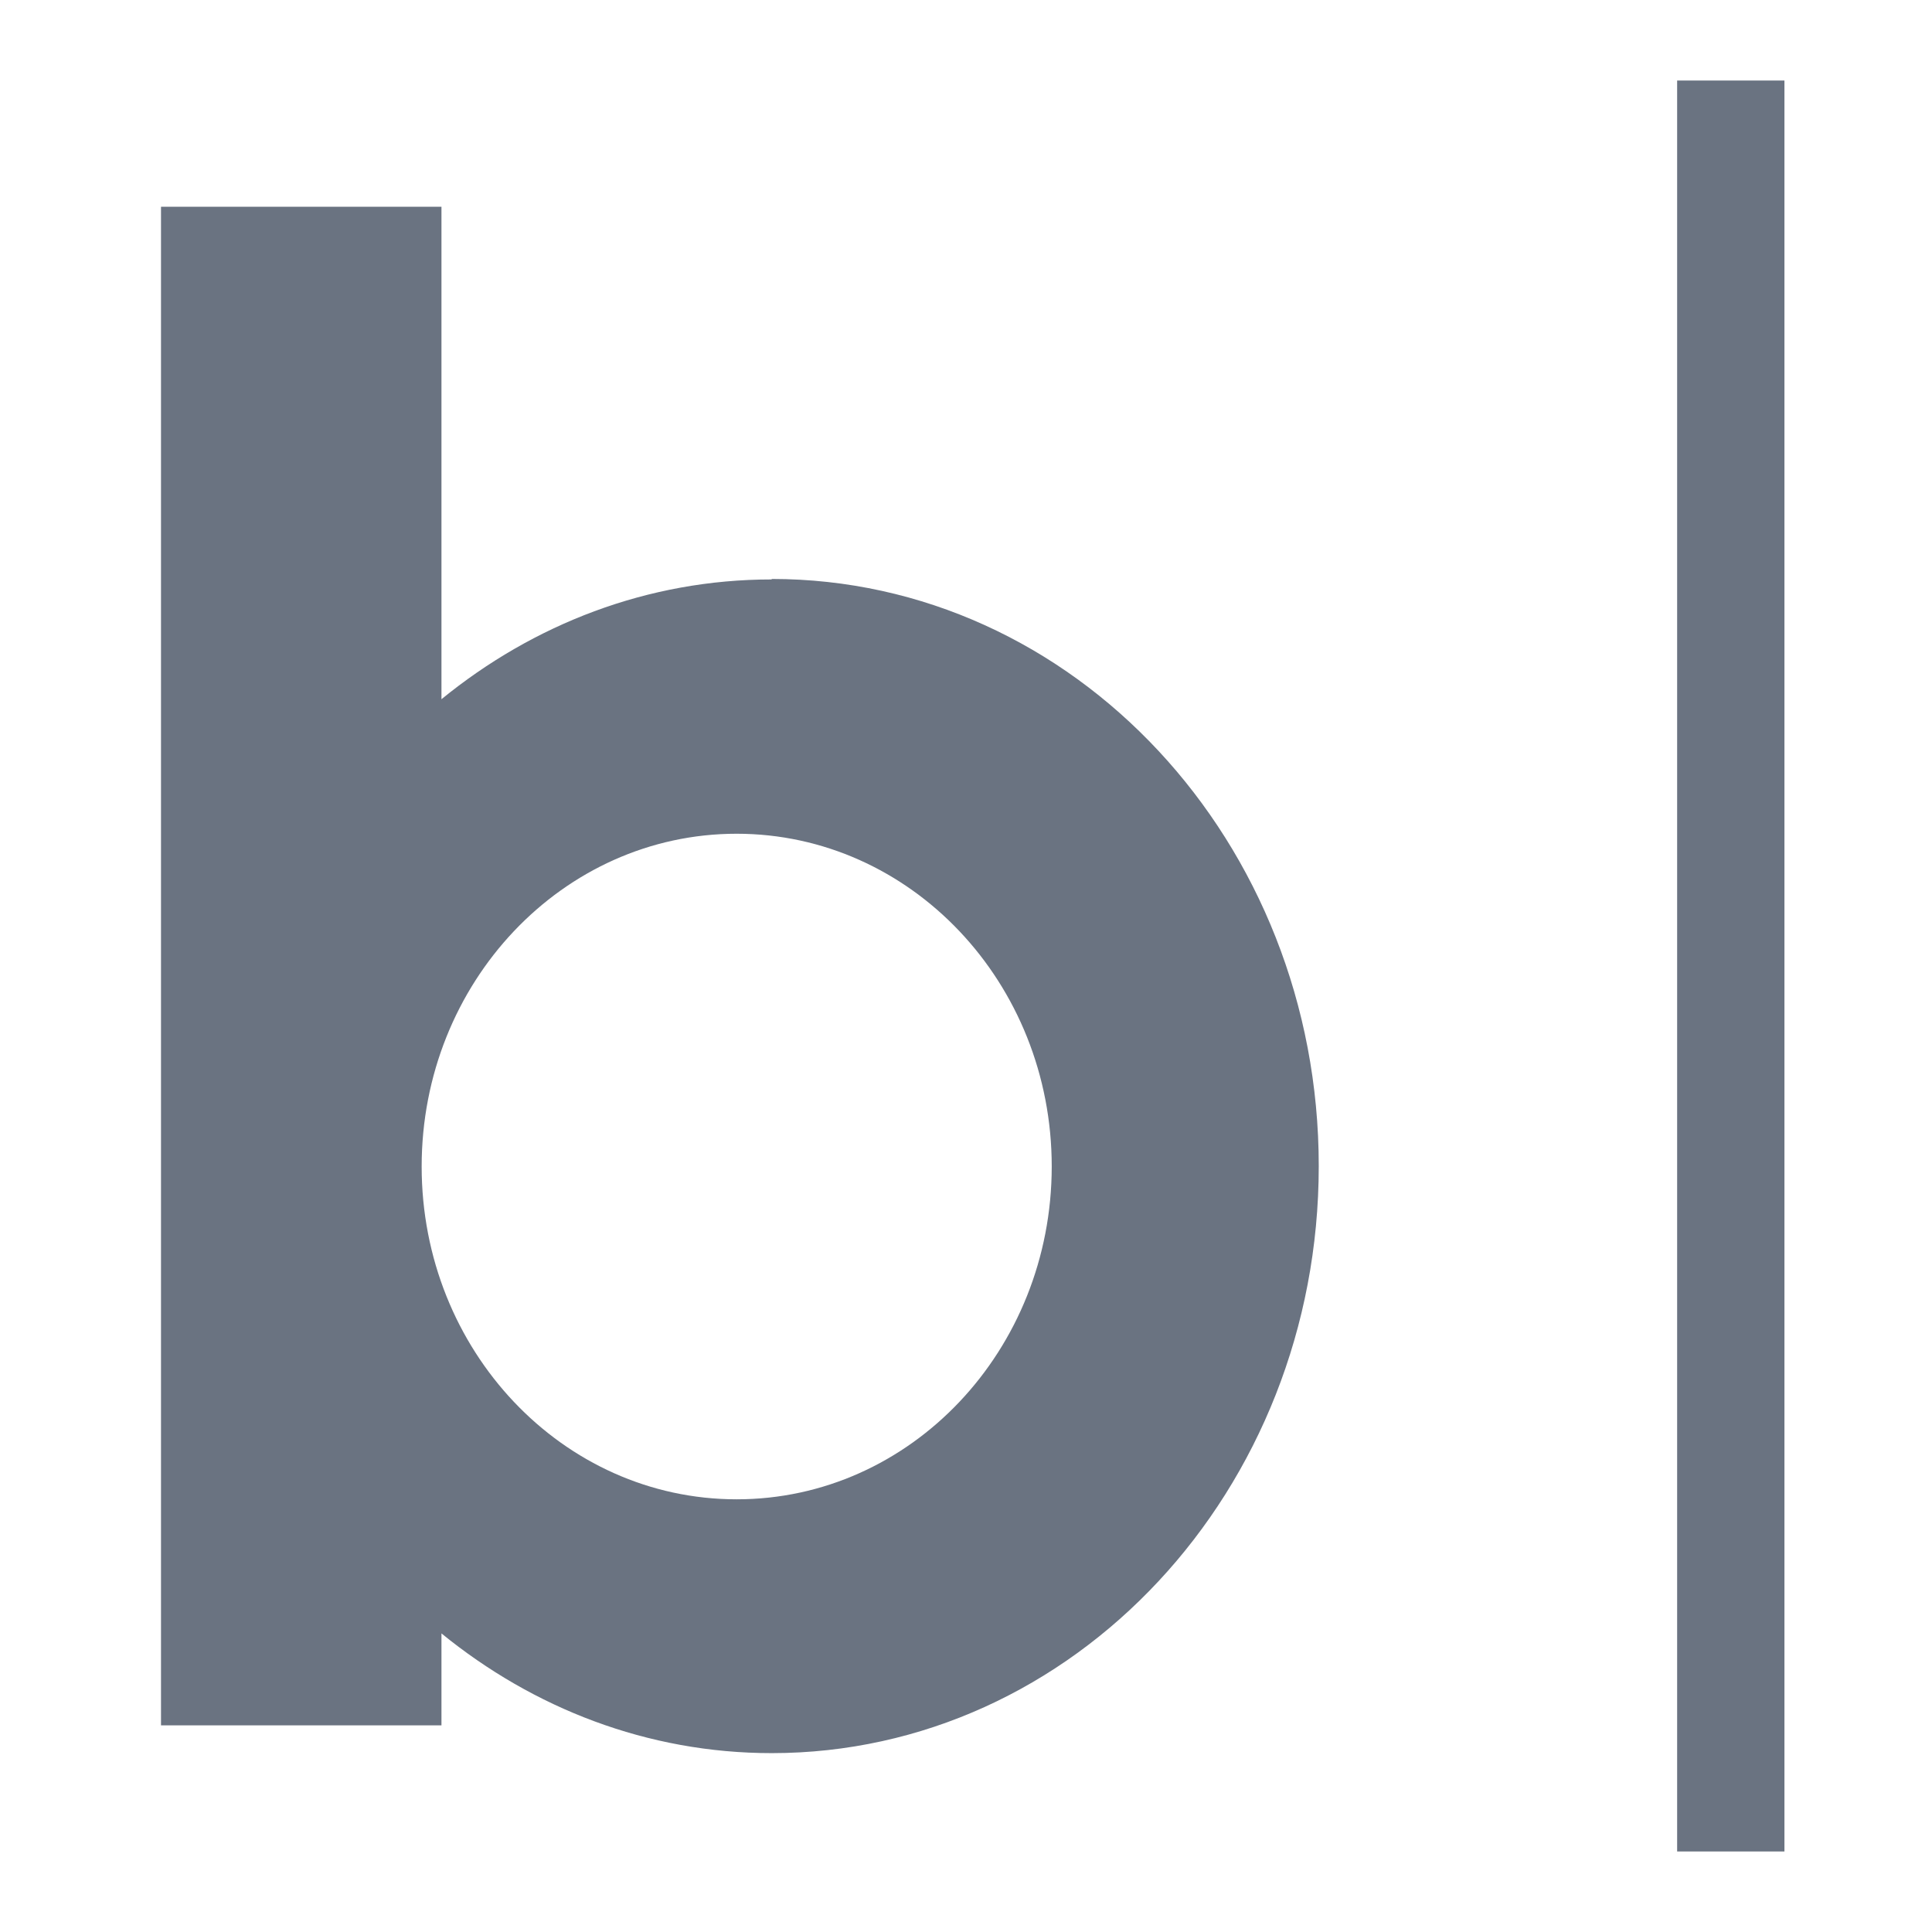
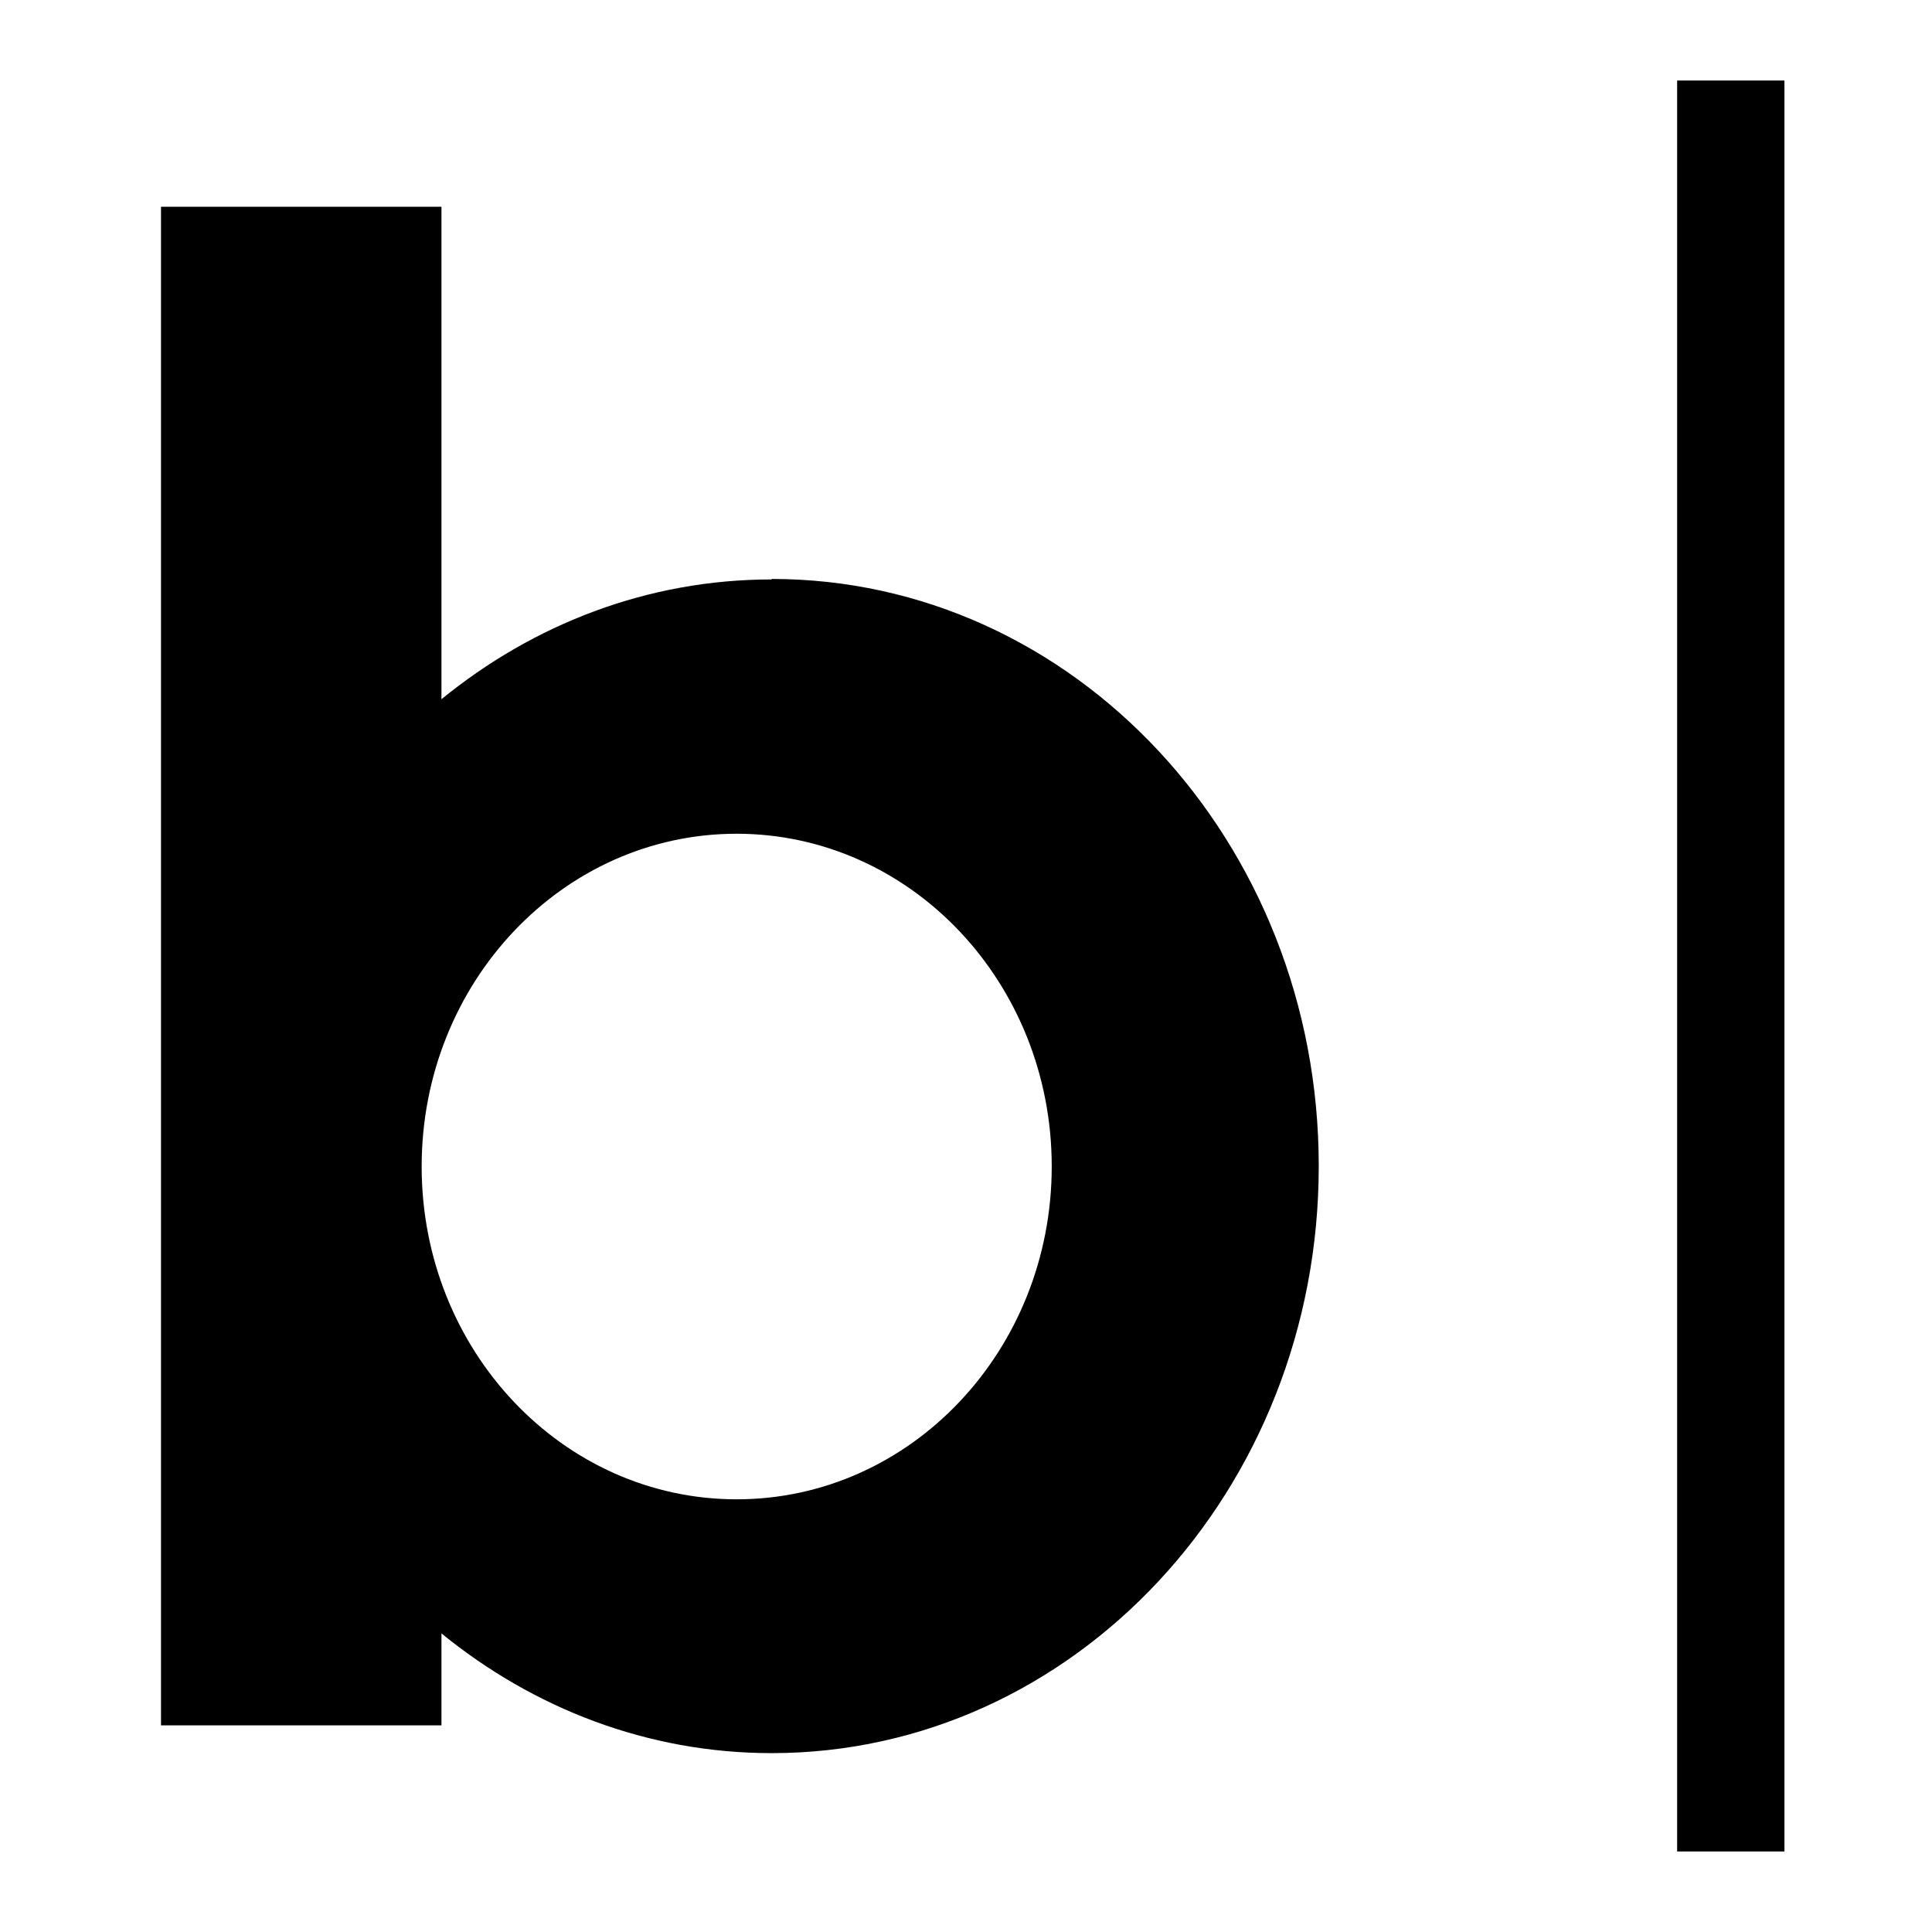
<svg xmlns="http://www.w3.org/2000/svg" width="100%" height="100%" viewBox="0 0 24 24" fill="none">
-   <path d="M22.167 1V23H20.834V1H22.167ZM5.484 2.568V8.686C6.623 7.757 8.041 7.198 9.586 7.198V7.192C13.339 7.192 16.382 10.456 16.382 14.485C16.382 18.515 13.339 21.778 9.586 21.778C8.042 21.778 6.623 21.219 5.484 20.291V21.433H2V2.568H5.484ZM9.151 10.357C6.989 10.357 5.238 12.208 5.238 14.491C5.238 16.774 6.989 18.625 9.151 18.625C11.314 18.625 13.064 16.774 13.065 14.491C13.065 12.208 11.314 10.358 9.151 10.357Z" fill="#6A7381" />
+   <path d="M22.167 1V23H20.834V1H22.167ZM5.484 2.568V8.686C6.623 7.757 8.041 7.198 9.586 7.198V7.192C13.339 7.192 16.382 10.456 16.382 14.485C16.382 18.515 13.339 21.778 9.586 21.778C8.042 21.778 6.623 21.219 5.484 20.291V21.433H2V2.568H5.484ZM9.151 10.357C6.989 10.357 5.238 12.208 5.238 14.491C5.238 16.774 6.989 18.625 9.151 18.625C11.314 18.625 13.064 16.774 13.065 14.491C13.065 12.208 11.314 10.358 9.151 10.357Z" fill="currentColor" />
</svg>
